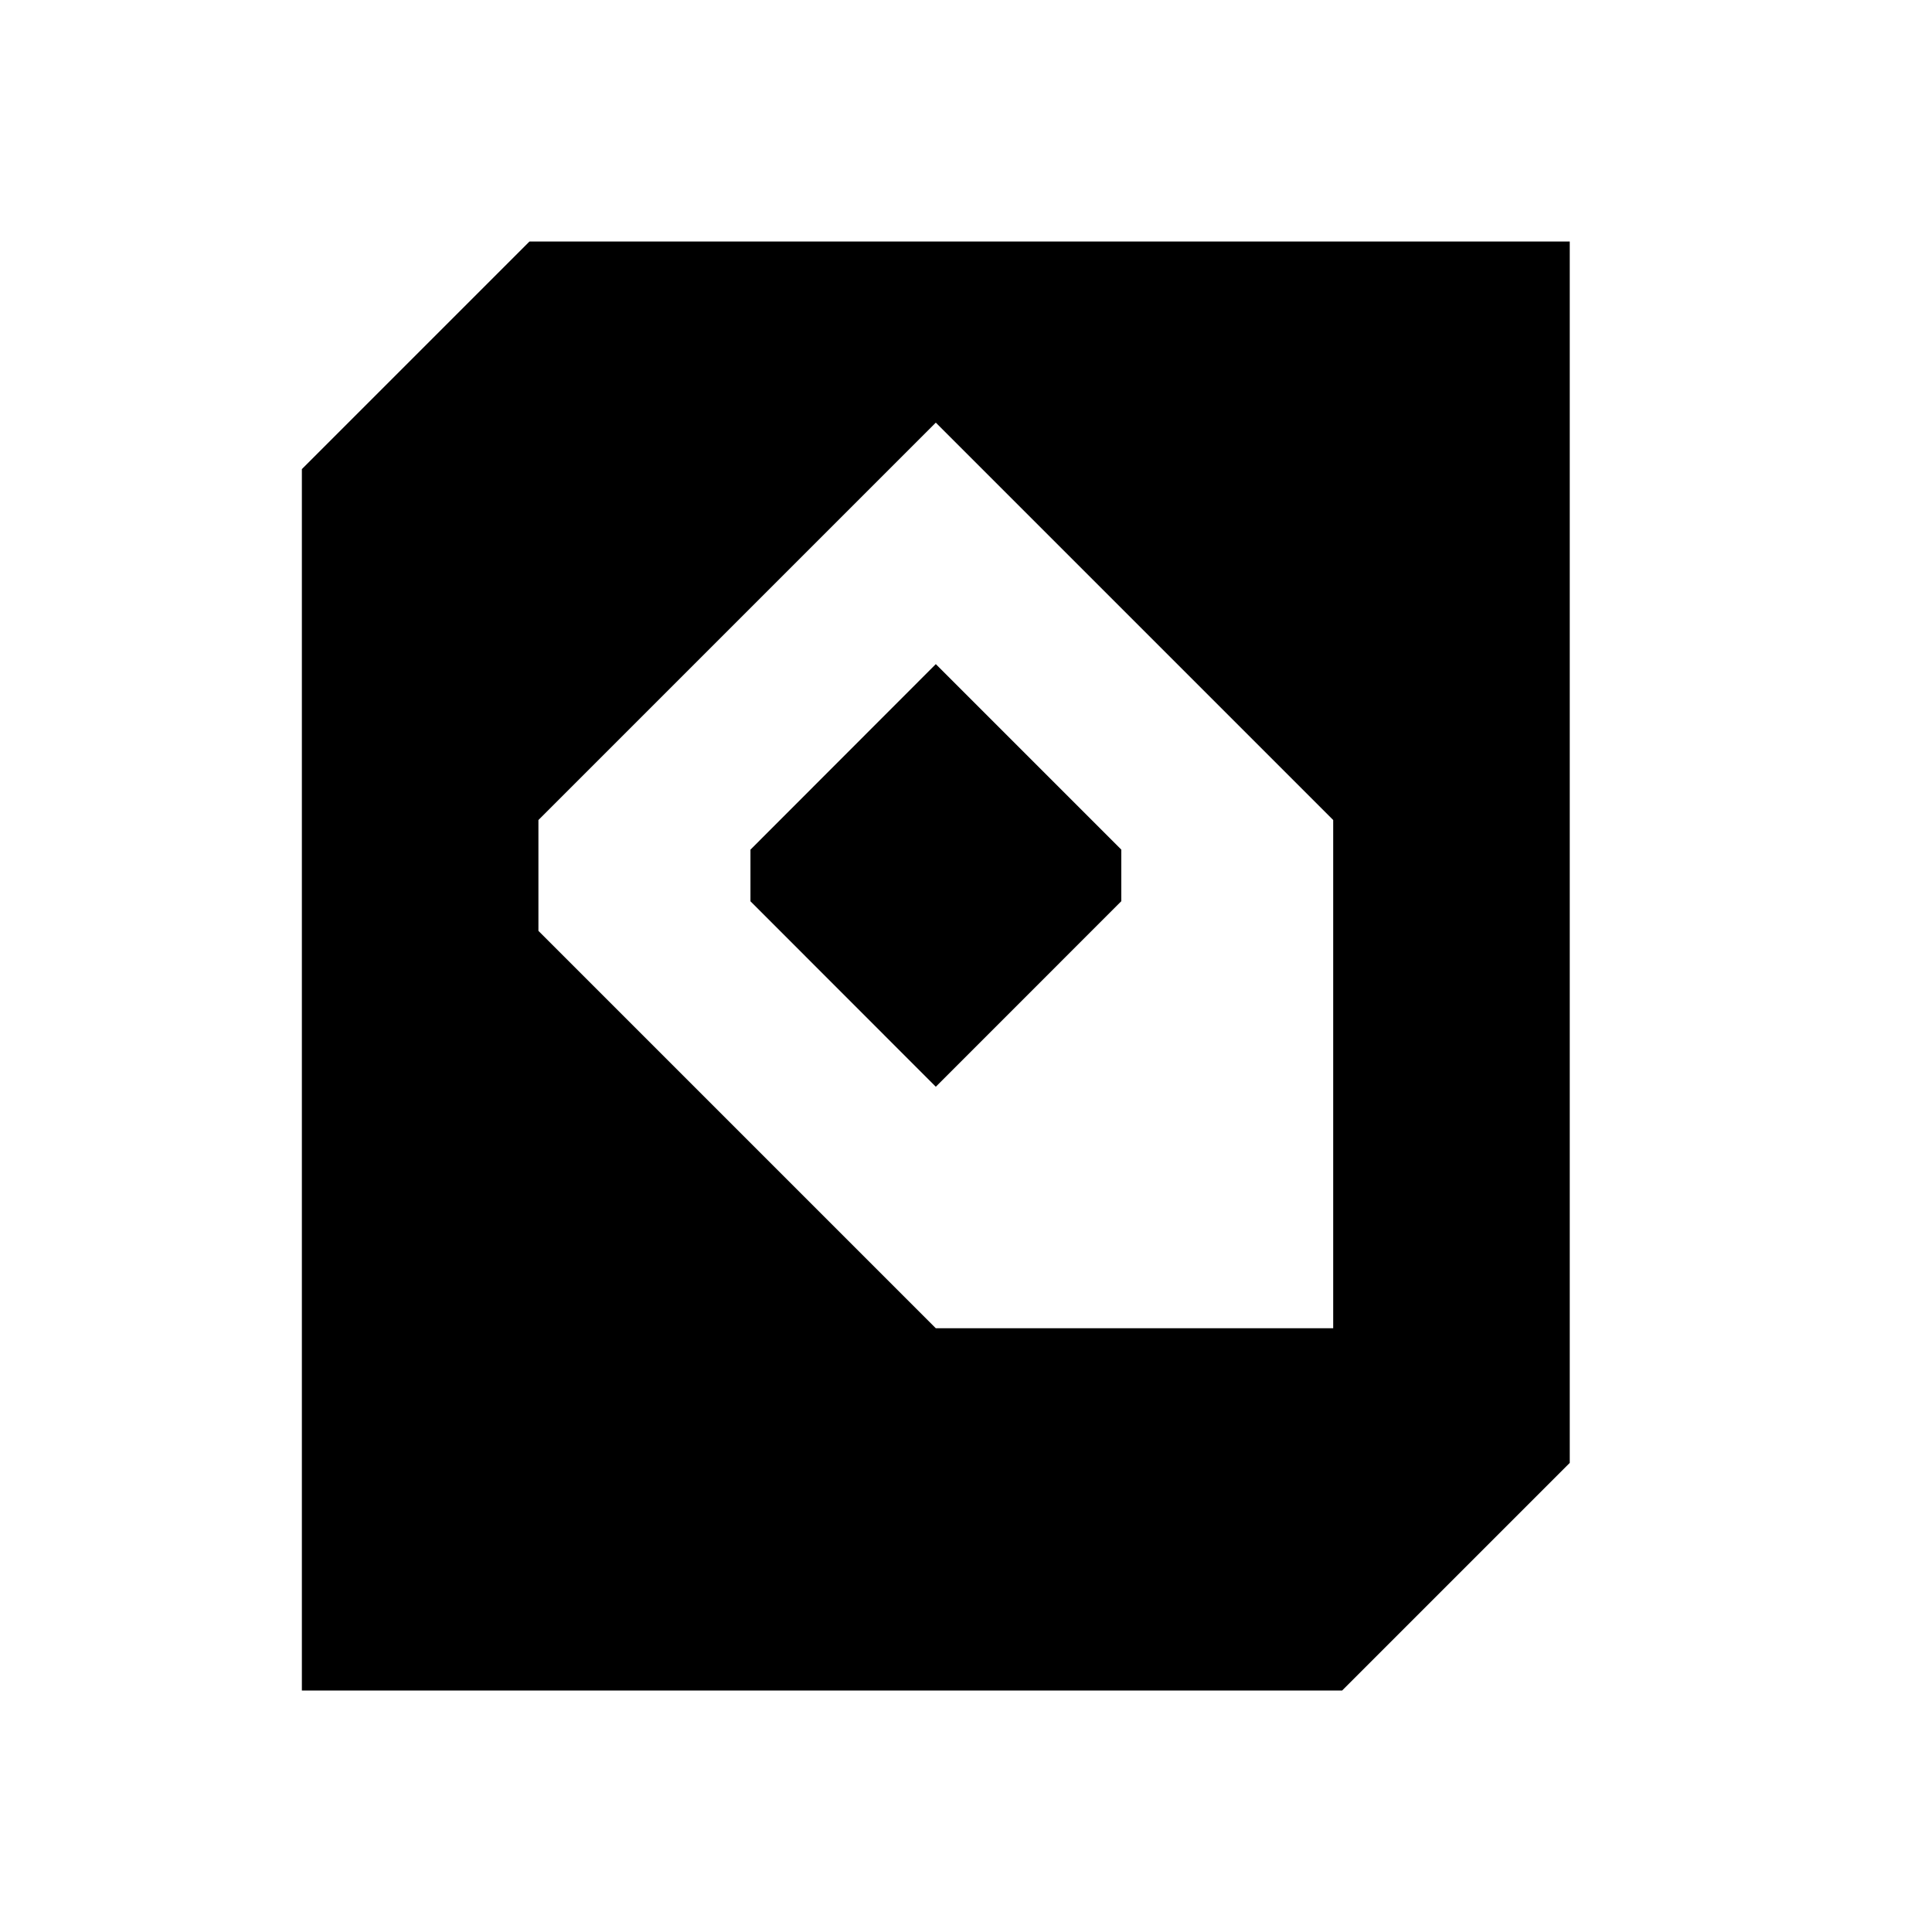
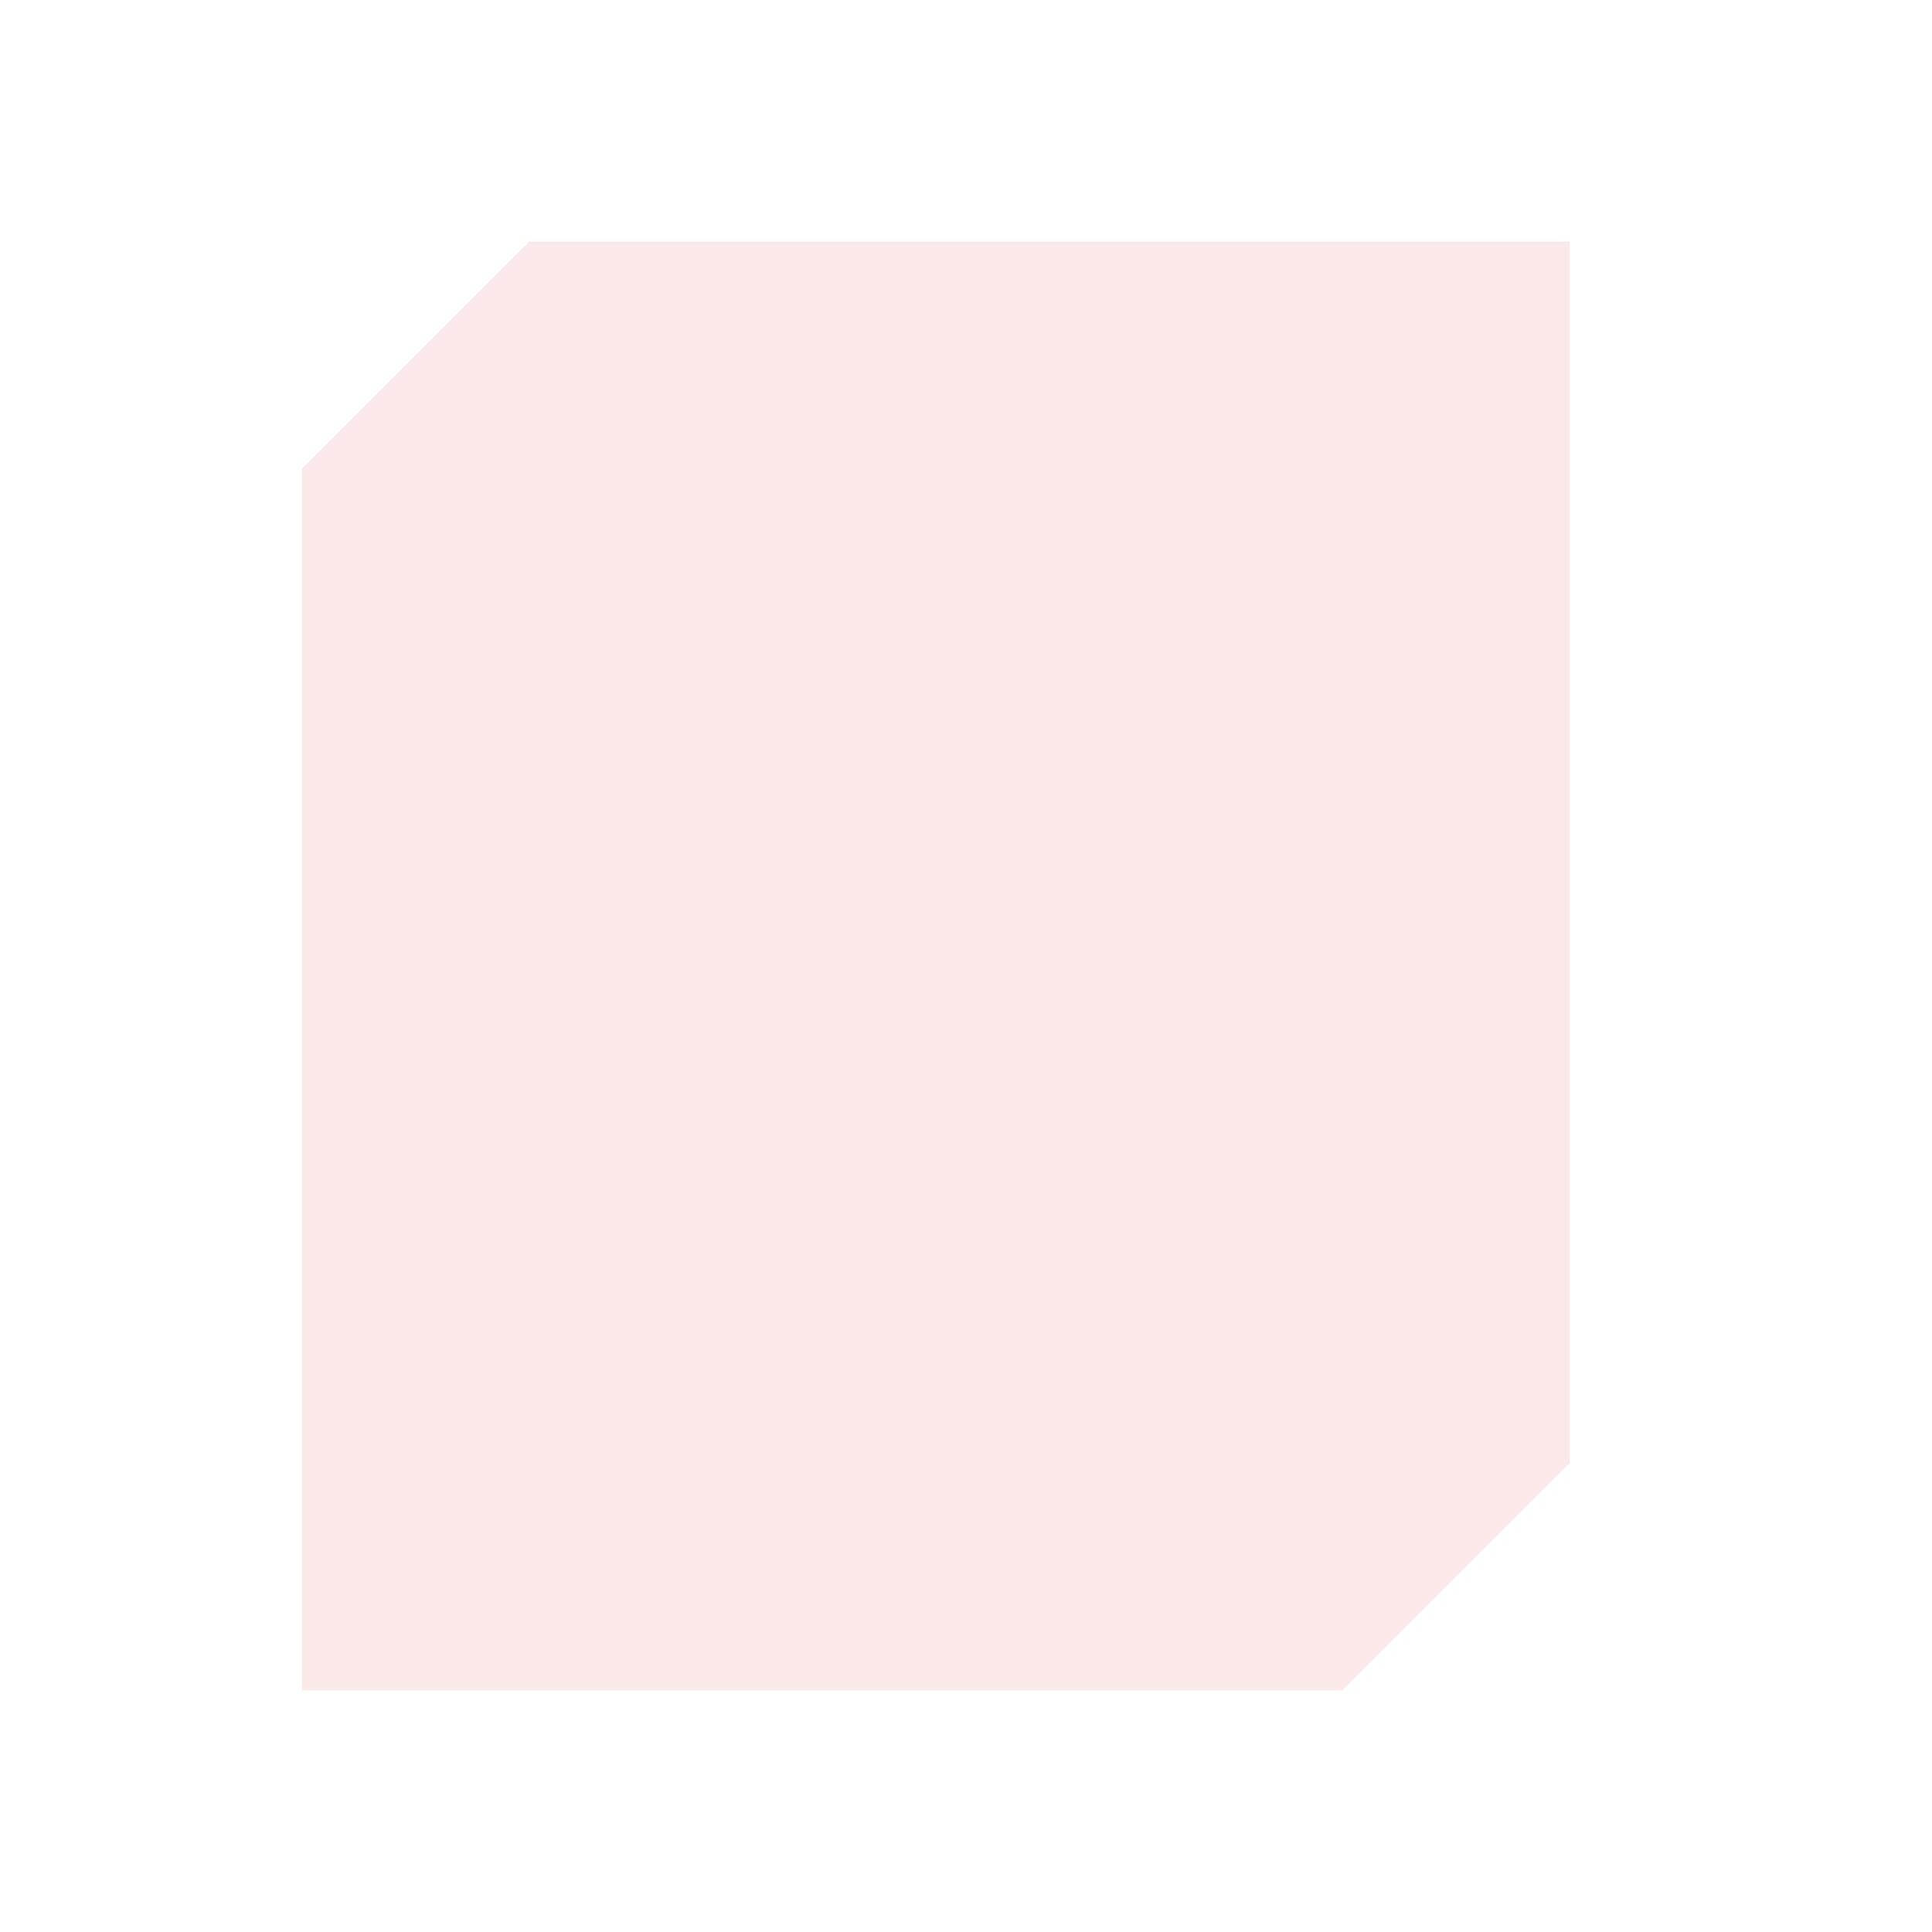
<svg xmlns="http://www.w3.org/2000/svg" width="32" height="32" version="1.1" id="svg12">
-   <style id="current-color-scheme" />
+   <style id="current-color-scheme">
+       .ColorScheme-Text{color:rgb(255,248,247);} .ColorScheme-Background{color:rgb(3,27,22);} .ColorScheme-Highlight{color:rgb(229,27,66);} .ColorScheme-ViewText{color:rgb(250,233,232);} .ColorScheme-ViewBackground{color:rgb(1,13,10);} .ColorScheme-ViewHover{color:rgb(148,34,40);} .ColorScheme-ViewFocus{color:rgb(201,30,60);} .ColorScheme-ButtonText{color:rgb(233,245,243);} .ColorScheme-ButtonBackground{color:rgb(28,4,8);} .ColorScheme-ButtonHover{color:rgb(148,34,40);} .ColorScheme-ButtonFocus{color:rgb(201,30,60);}
+   </style>
  <defs id="defs16" />
  <g id="22-22-kdf" transform="matrix(-1,0,0,1,54,10)">
-     <rect style="opacity:0.001" width="22" height="22" x="0" y="0" ry="1.375" id="rect2" />
-     <path id="path848-3" style="fill:currentColor;fill-rule:evenodd;stroke-width:0.667" d="M 11,7.667 8.952,9.715 V 10.285 L 11,12.333 13.047,10.285 V 9.715 Z m 0,-2.667 4.388,4.388 V 10.612 L 11,15 H 6.612 V 9.388 Z m 4.487,-2 L 18,5.513 V 19 H 6.513 L 4,16.487 V 3 Z" />
+     <rect style="fill:none" width="22" height="22" x="0" y="0" ry="1.375" id="rect2" />
+     <path id="path848-3" class="ColorScheme-ViewText" style="fill:currentColor" d="M 11,7.667 8.952,9.715 V 10.285 L 11,12.333 13.047,10.285 V 9.715 Z m 0,-2.667 4.388,4.388 V 10.612 L 11,15 H 6.612 V 9.388 Z m 4.487,-2 L 18,5.513 V 19 H 6.513 L 4,16.487 V 3 Z" />
  </g>
  <g id="kdf">
-     <rect style="opacity:0.001" width="32" height="32" x="-32" y="0" transform="scale(-1,1)" ry="2" id="rect7" />
-     <path id="path848" style="fill:currentColor;fill-rule:evenodd" d="m 15.5,11 3.072,3.072 v 0.855 L 15.5,18 12.43,14.928 v -0.855 z m 0,-4 -6.582,6.582 v 1.836 L 15.5,22 h 6.582 v -8.418 z m -6.73,-3 -3.77,3.77 V 28 H 22.23 L 26,24.23 V 4 Z" />
+     <rect style="fill:none" width="32" height="32" x="-32" y="0" transform="scale(-1,1)" ry="2" id="rect7" />
+     <path id="path848" class="ColorScheme-ViewText" style="fill:currentColor" d="m 15.5,11 3.072,3.072 v 0.855 L 15.5,18 12.43,14.928 v -0.855 z m 0,-4 -6.582,6.582 v 1.836 L 15.5,22 h 6.582 v -8.418 z m -6.73,-3 -3.77,3.77 V 28 H 22.23 L 26,24.23 V 4 Z" />
  </g>
</svg>
